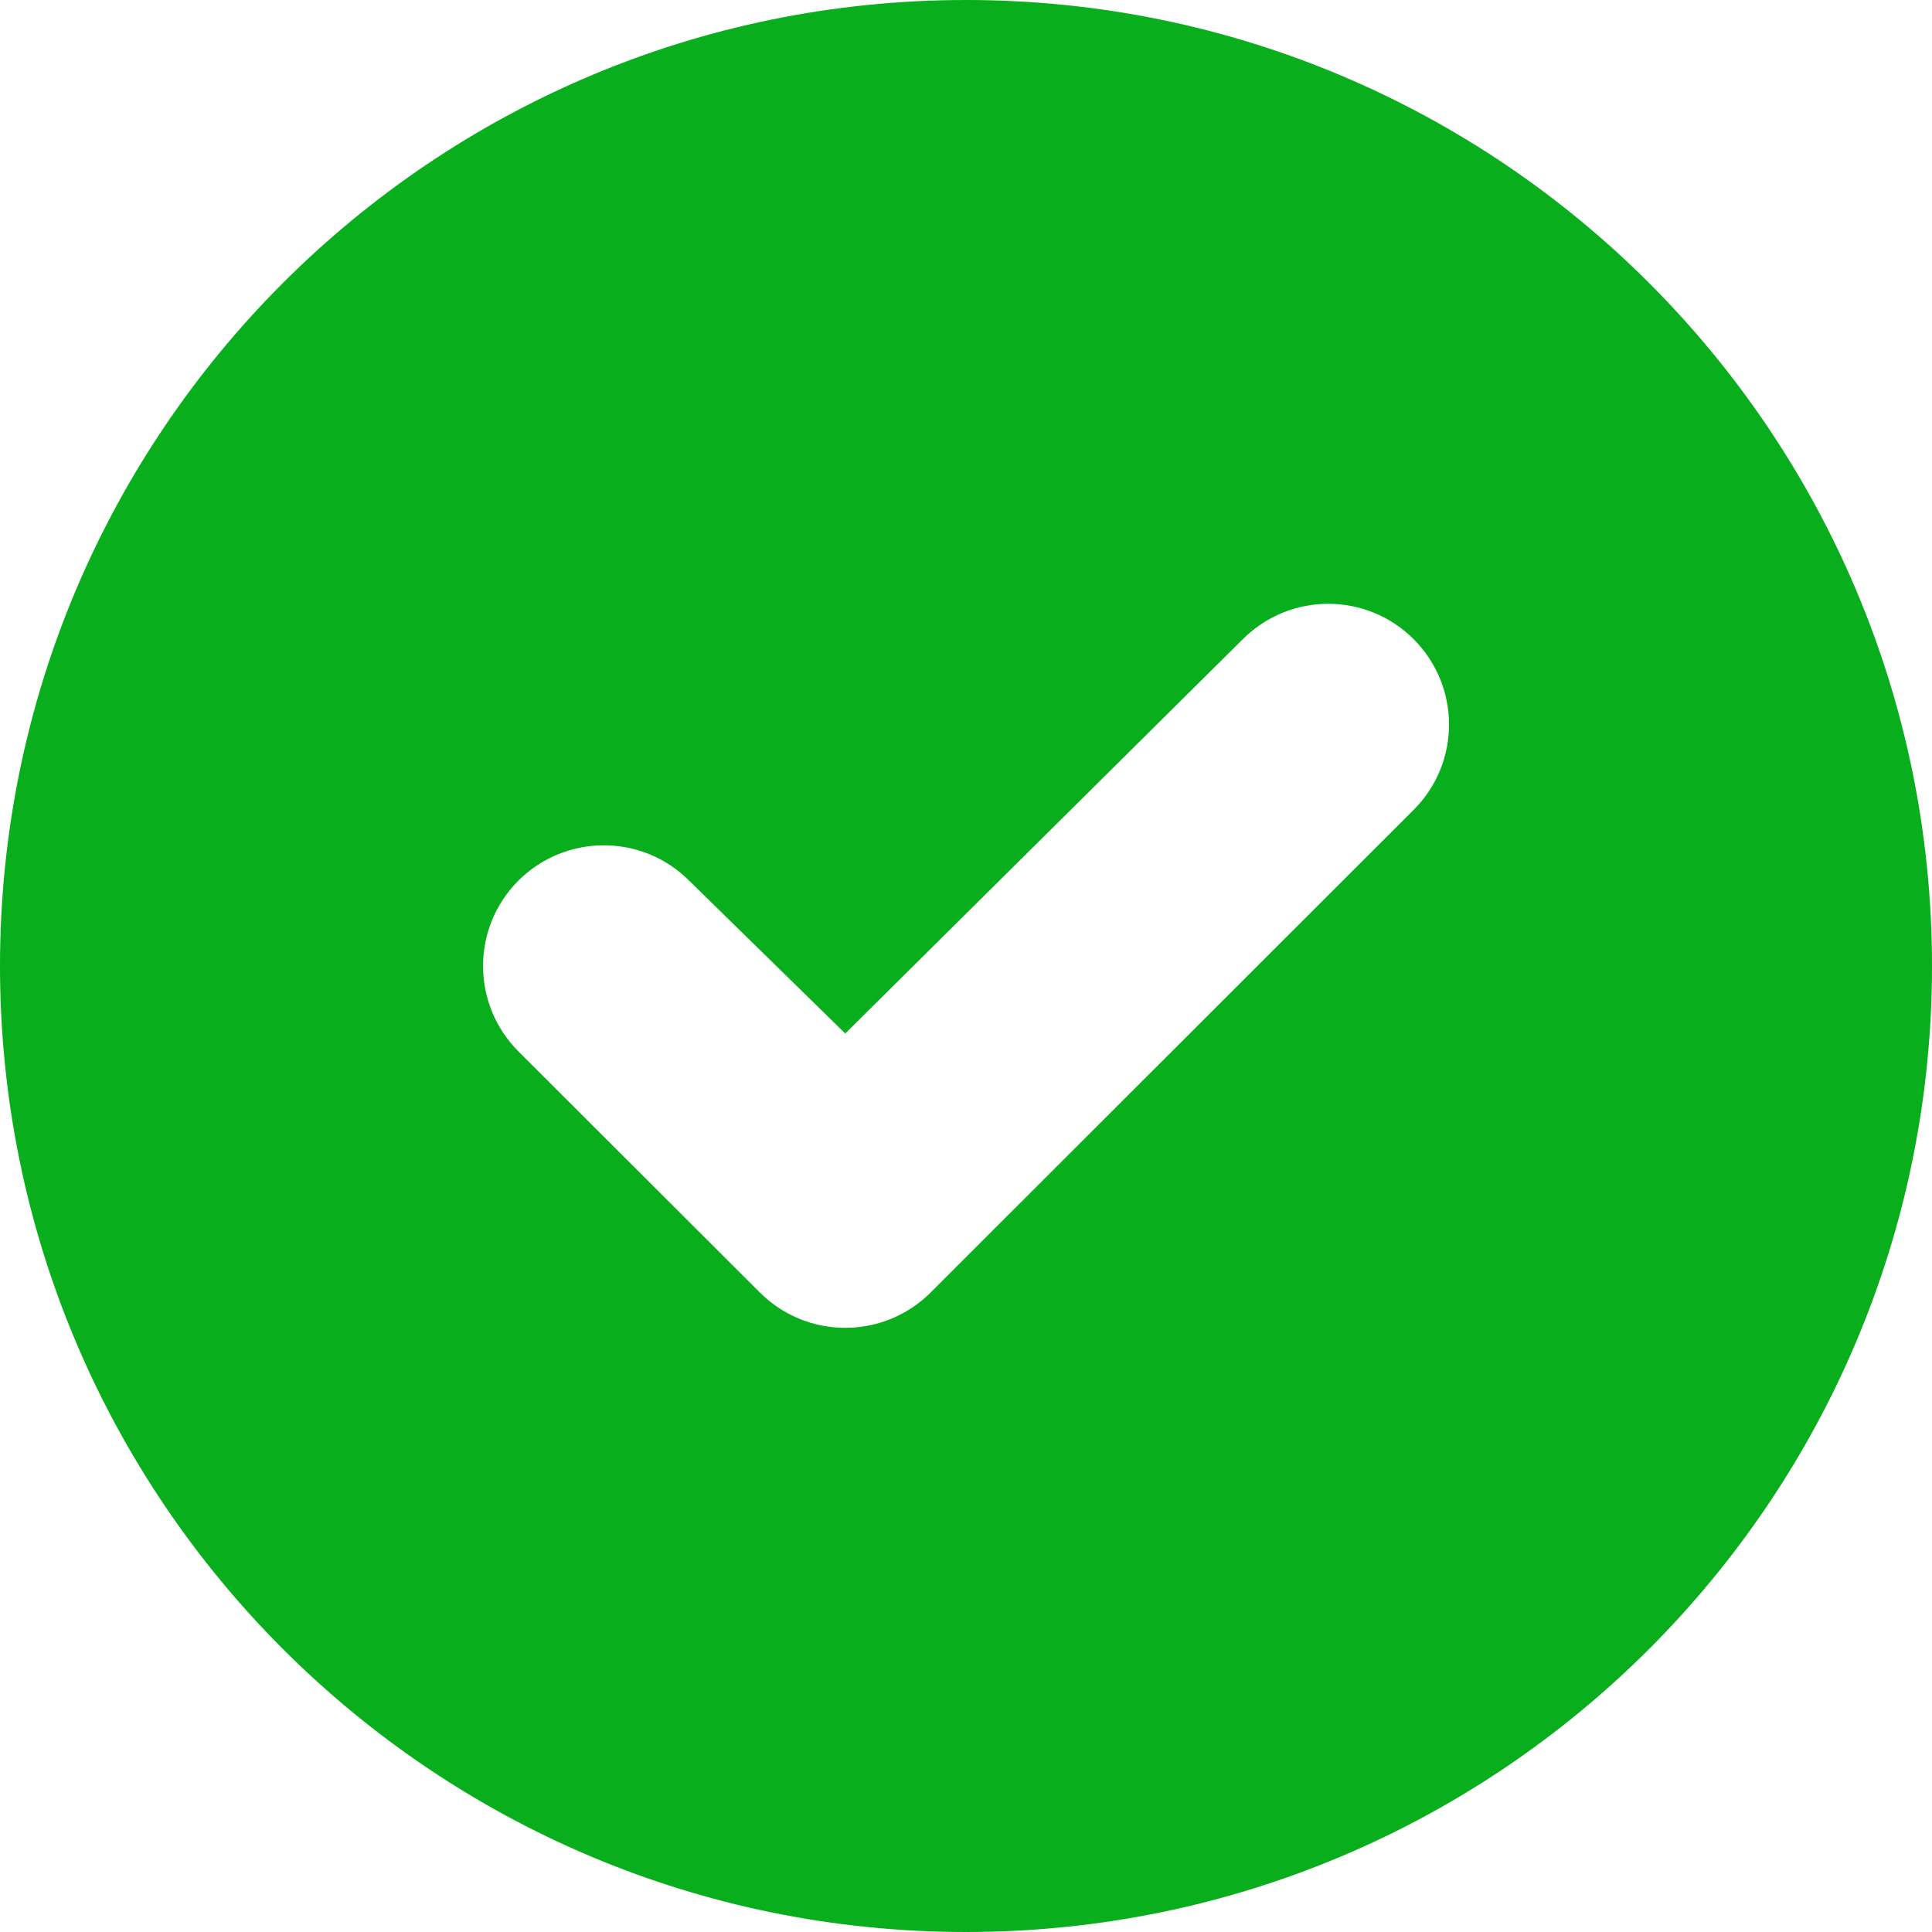
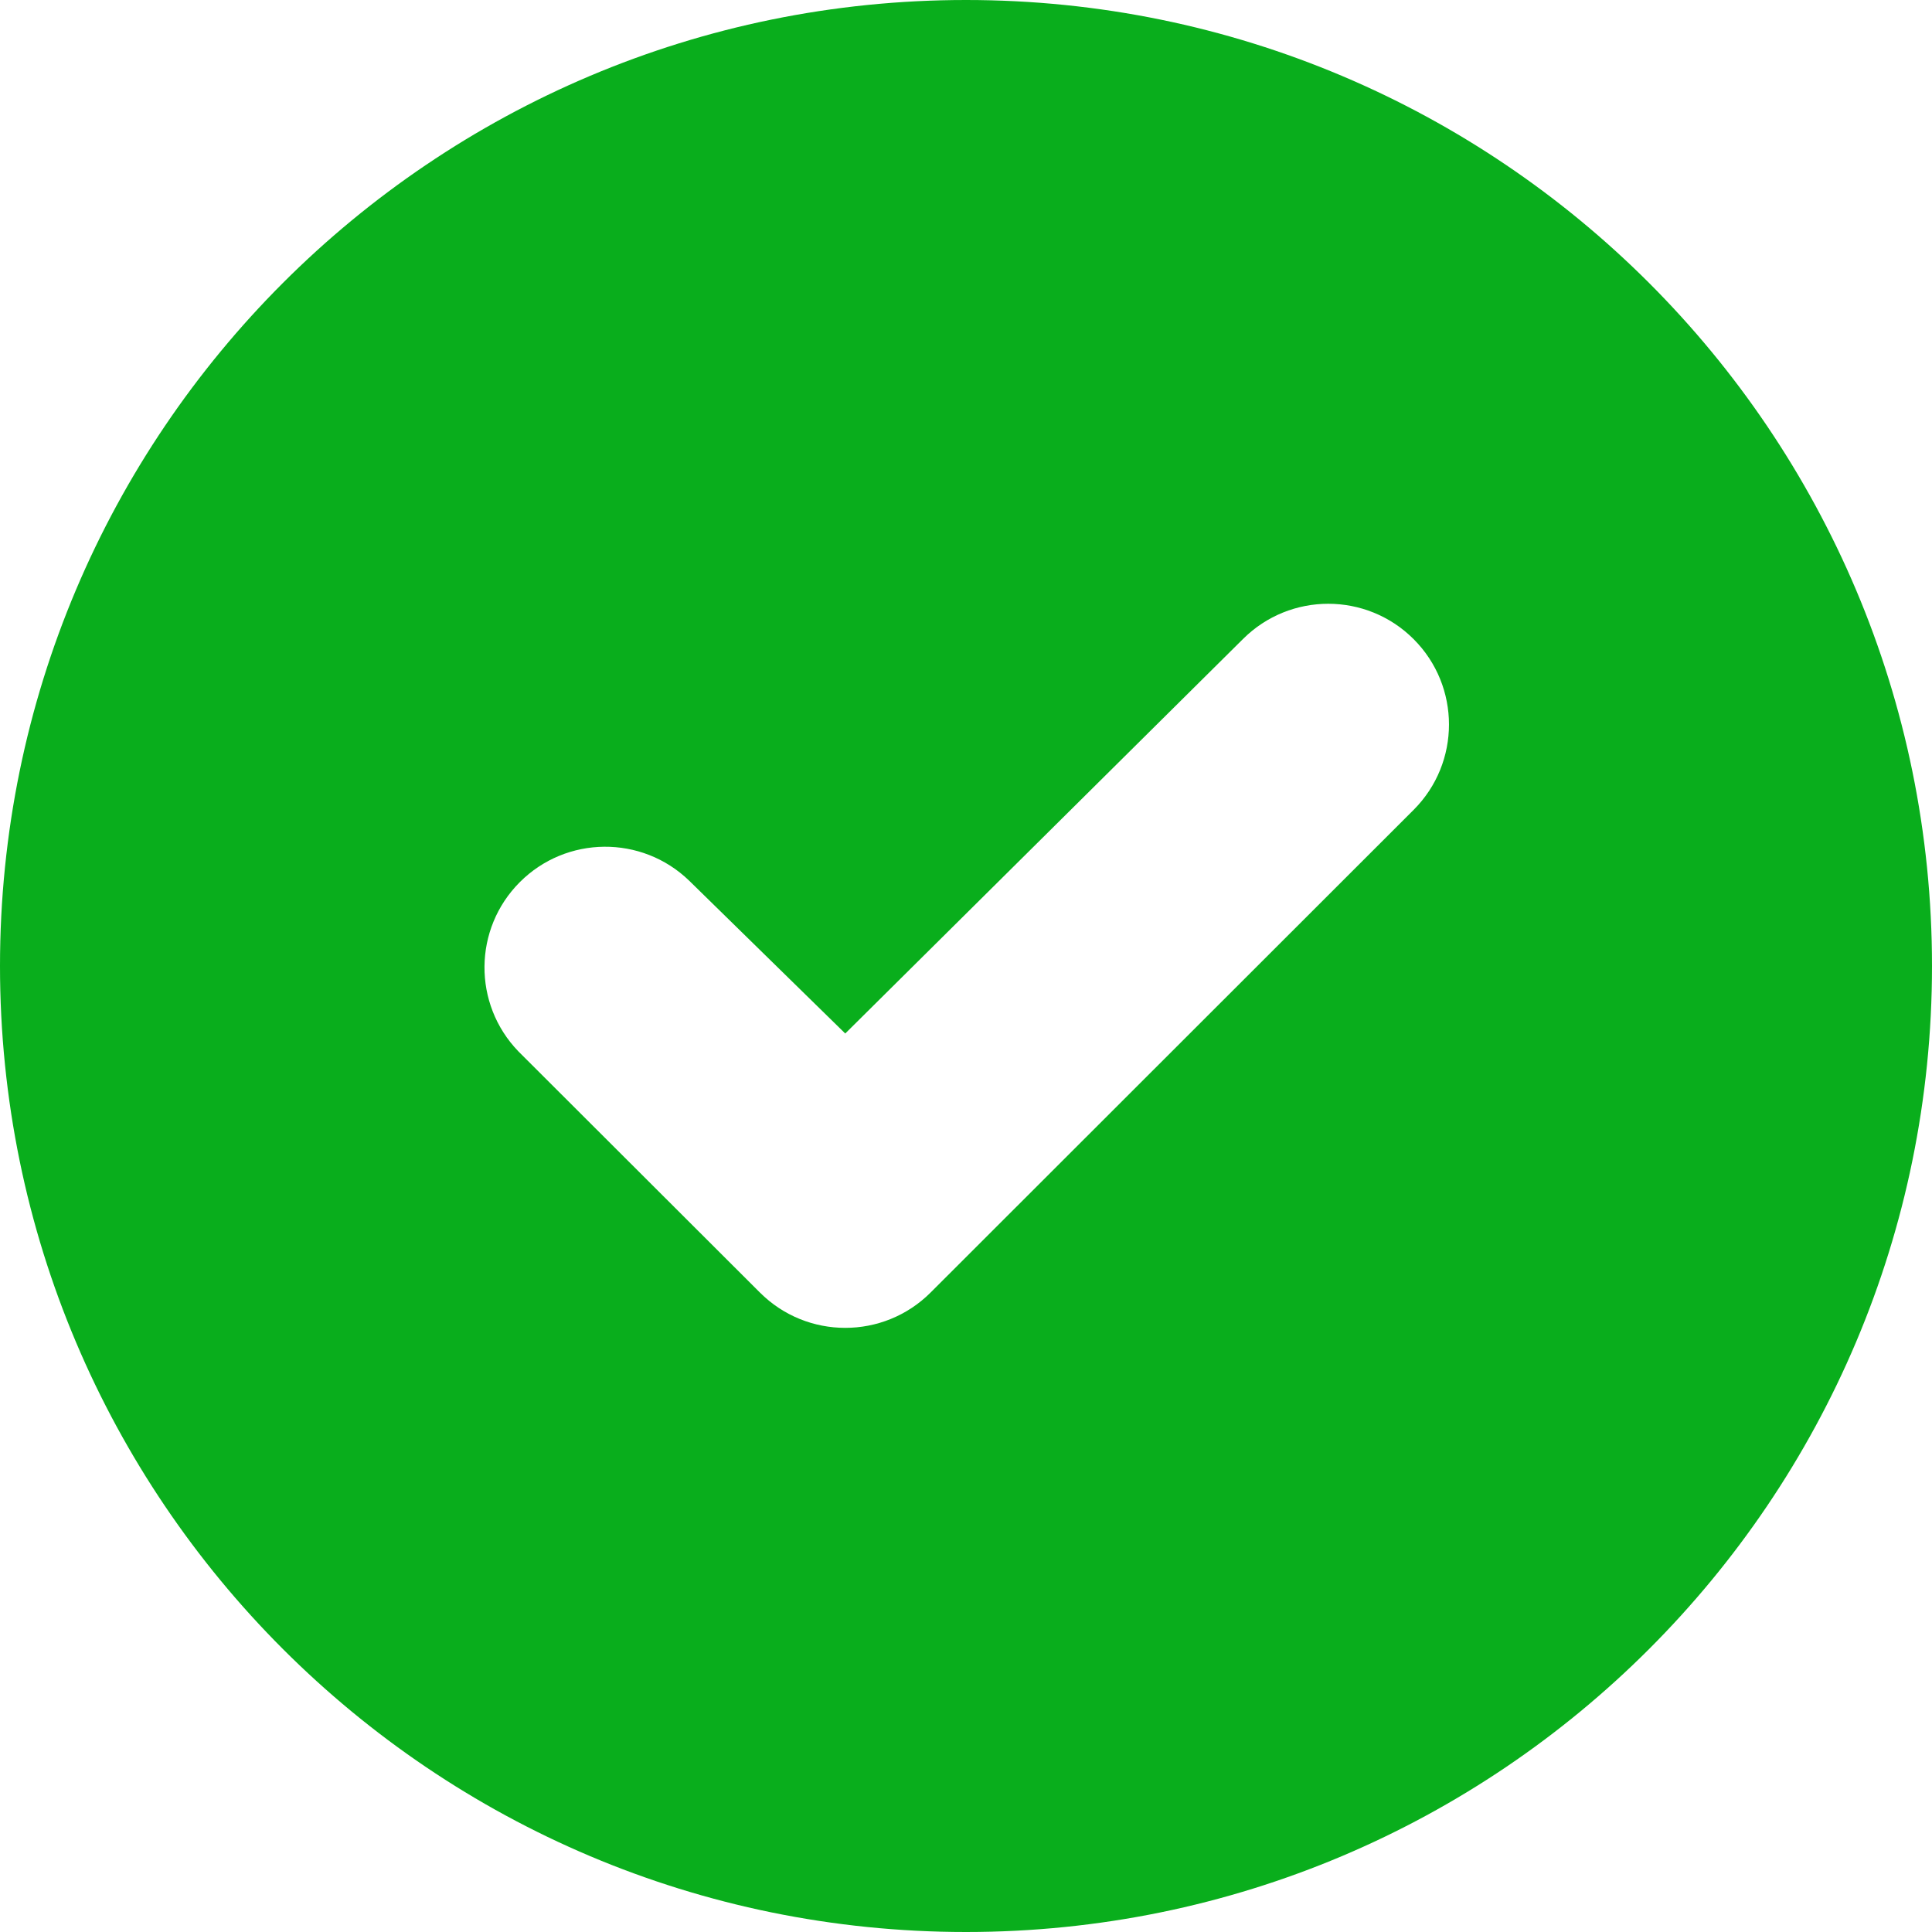
- <svg xmlns="http://www.w3.org/2000/svg" width="16" height="16" viewBox="0 0 16 16">
-   <g fill="none" fill-rule="evenodd">
-     <g fill="#09AE1C">
-       <g>
-         <g>
-           <path d="M8 16c-4.418 0-8-3.582-8-8s3.582-8 8-8 8 3.582 8 8-3.582 8-8 8zM5.707 7.293c-.39-.39-1.023-.39-1.414 0-.39.39-.39 1.023 0 1.414l2 1.997c.391.39 1.023.39 1.414 0l4-3.997c.391-.39.391-1.023 0-1.414-.39-.39-1.023-.39-1.414 0L7 8.559 5.707 7.293z" transform="translate(-384 -535) translate(384 524) translate(0 11)" />
-         </g>
-       </g>
-     </g>
-   </g>
+ <svg xmlns="http://www.w3.org/2000/svg" width="16" height="16">
+   <path d="M8 16A8 8 0 1 1 8 0a8 8 0 0 1 0 16zM5.707 7.293a1 1 0 0 0-1.414 1.414l2 1.997a1 1 0 0 0 1.414 0l4-3.997a.999.999 0 1 0-1.414-1.414L7 8.559 5.707 7.293z" fill="#09AE1C" fill-rule="evenodd" />
</svg>
